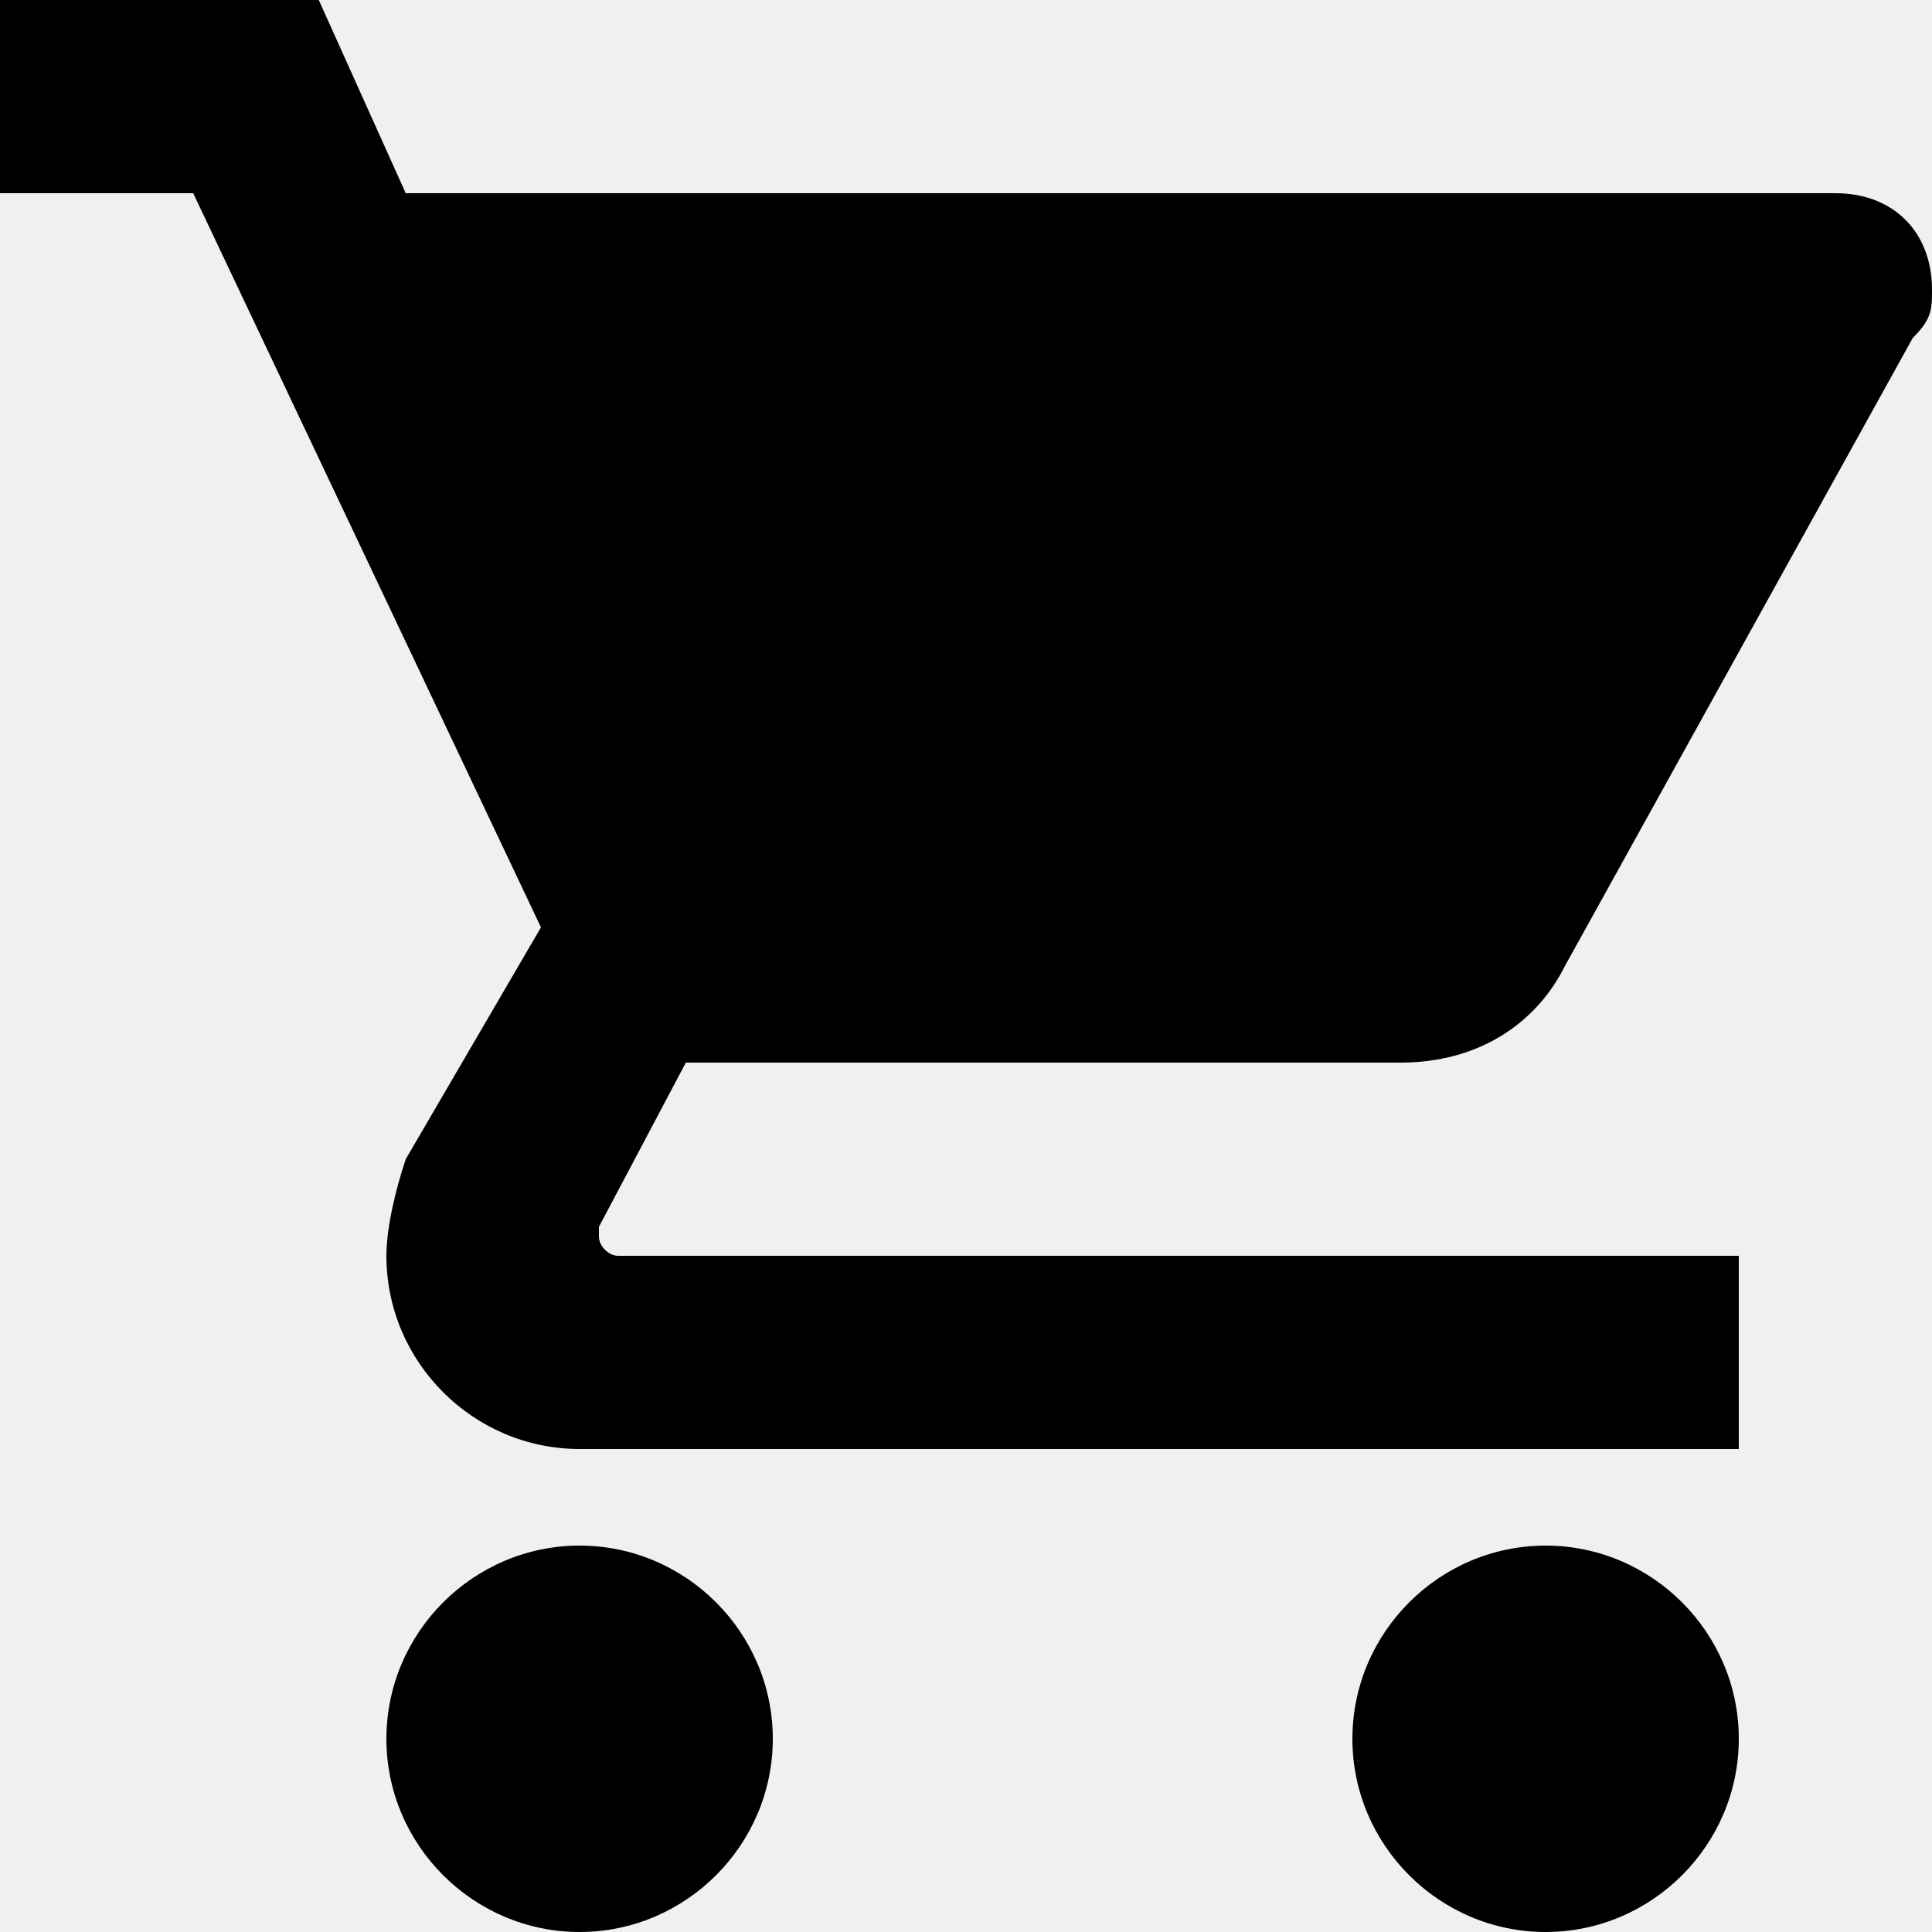
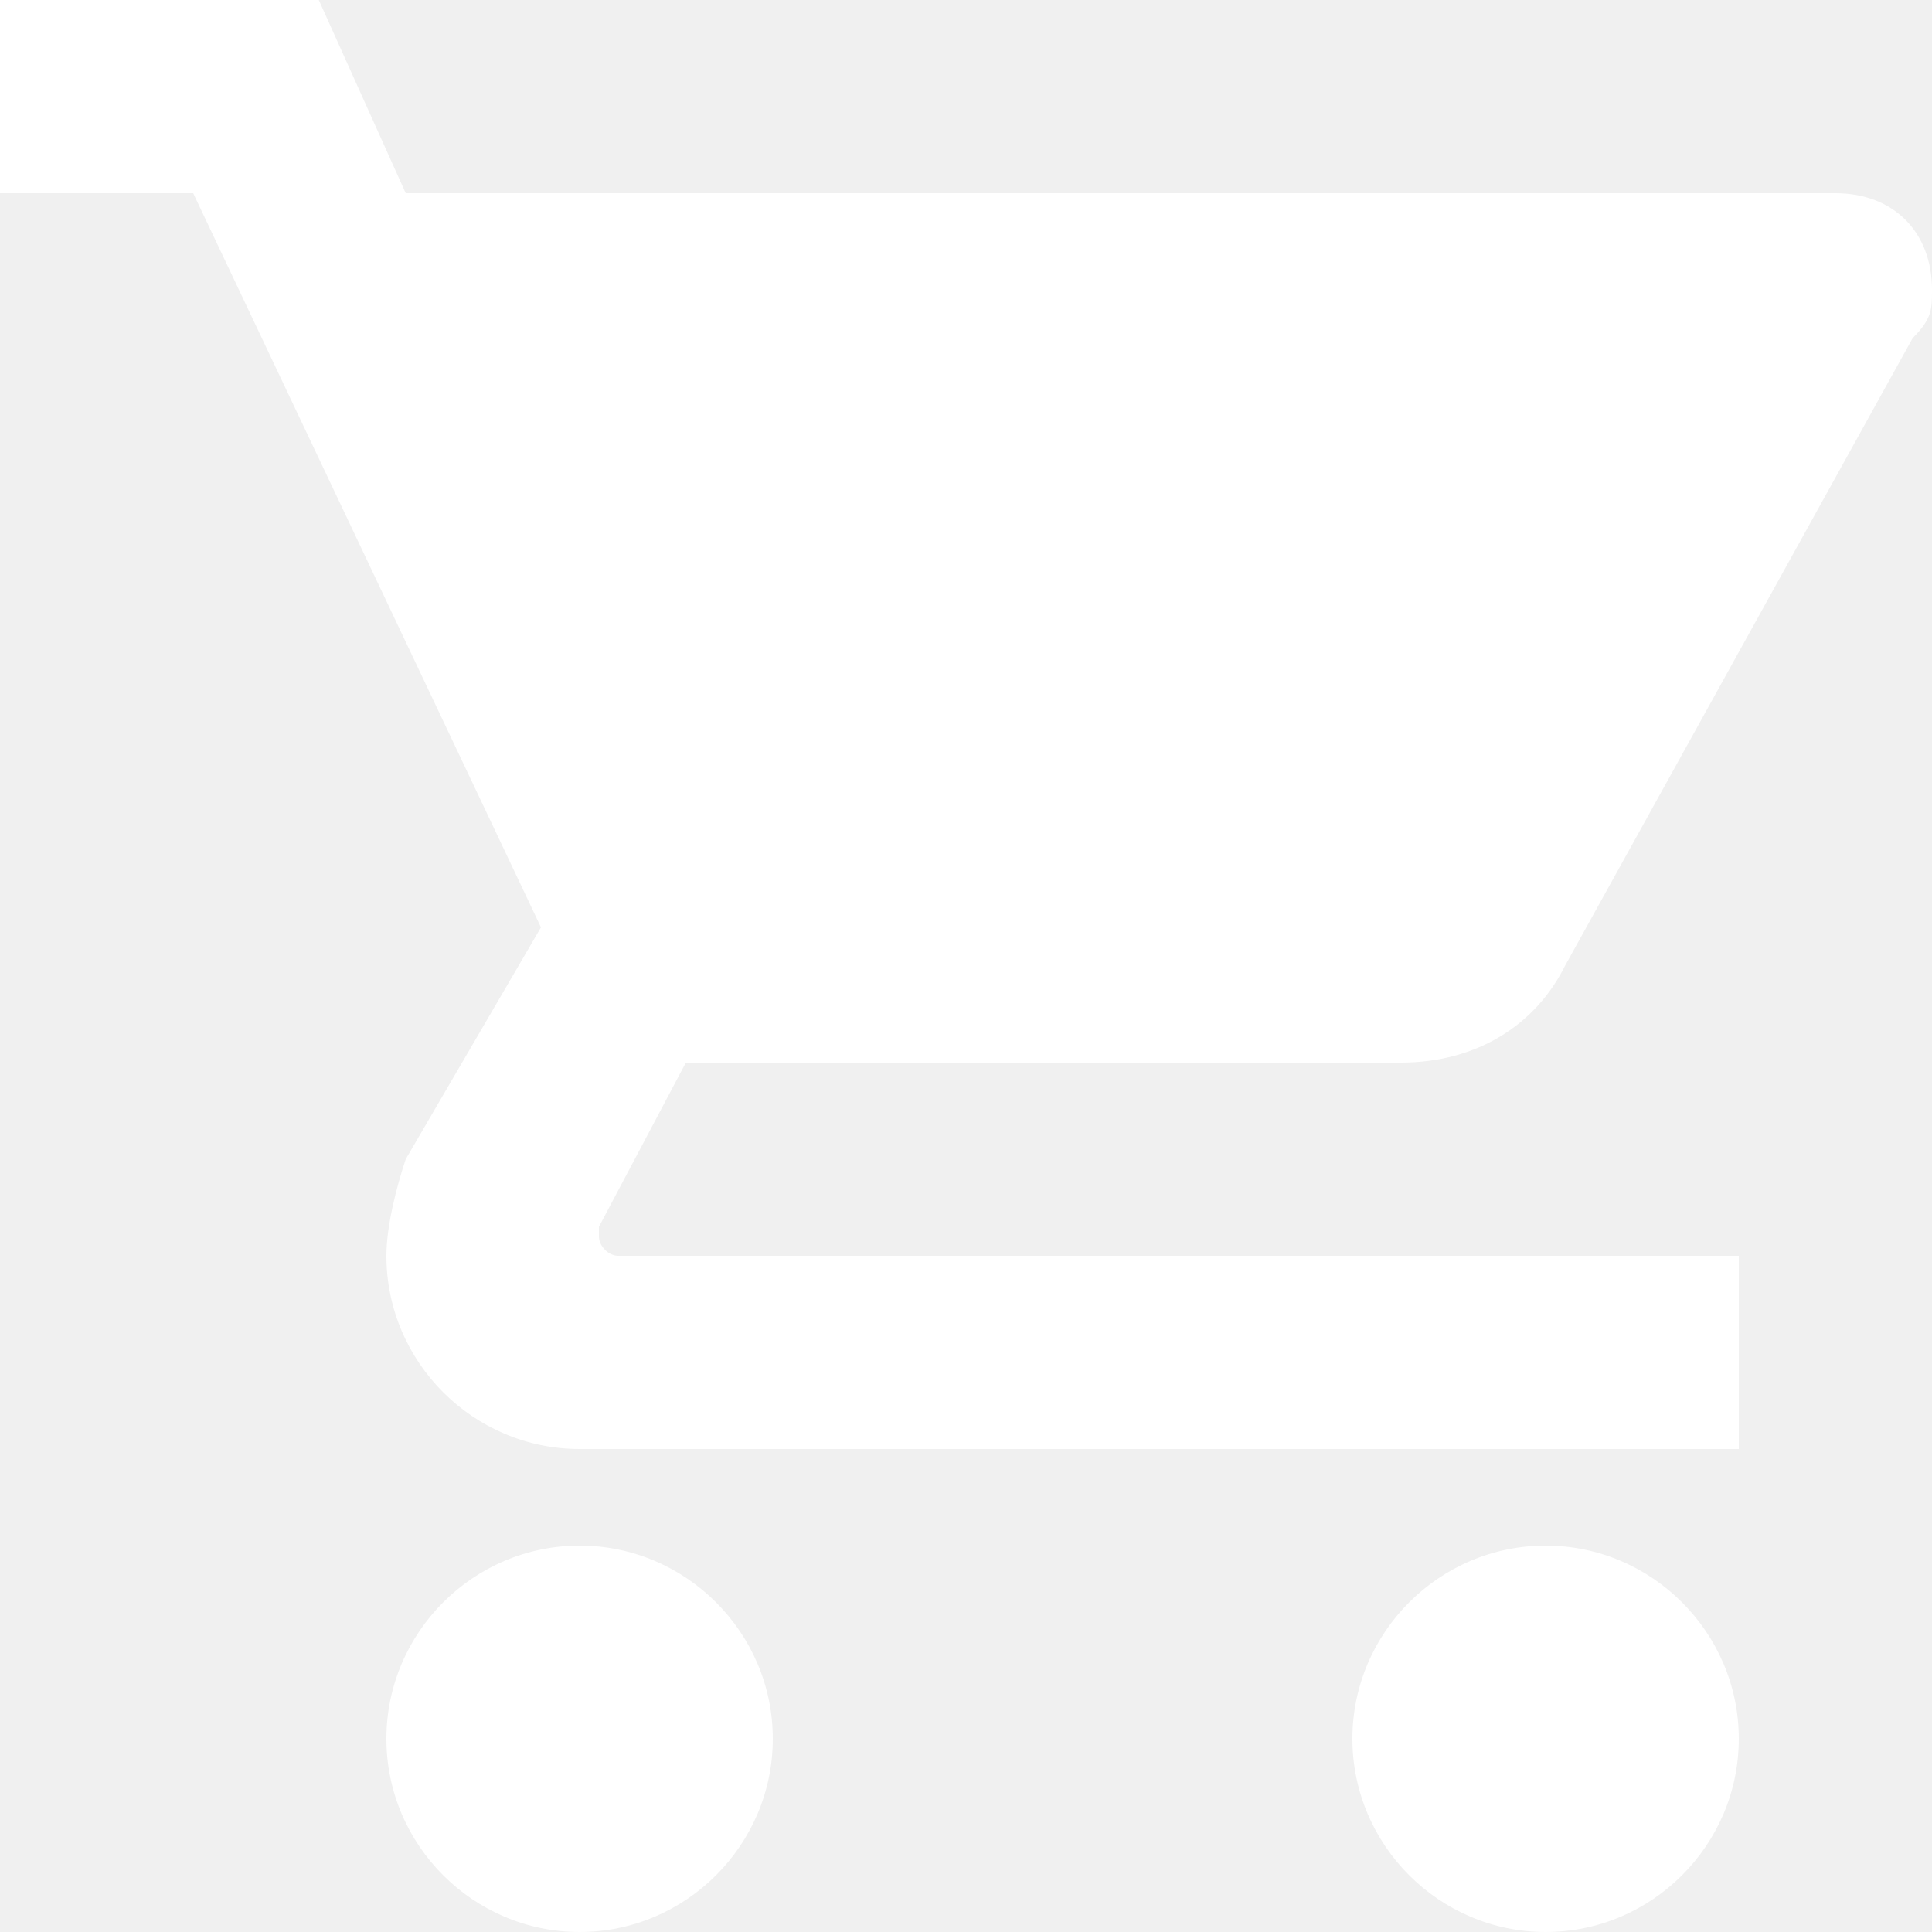
<svg xmlns="http://www.w3.org/2000/svg" height="20px" version="1.1" viewBox="0 0 20 20" width="20px">
  <defs />
  <g fill="none" fill-rule="evenodd" id="Page-1" stroke="none" stroke-width="1">
-     <g fill="#000000" id="Core" transform="translate(-212, -422)">
+     <g fill="#ffffff" id="Core" transform="translate(-212, -422)">
      <g id="shopping-cart" transform="translate(212, 422)">
-         <path d="M6,16 C4.9,16 4,16.9 4,18 C4,19.1 4.9,20 6,20 C7.1,20 8,19.1 8,18 C8,16.9 7.1,16 6,16 L6,16 Z M0,0 L0,2 L2,2 L5.6,9.6 L4.2,12 C4.1,12.3 4,12.7 4,13 C4,14.1 4.9,15 6,15 L18,15 L18,13 L6.4,13 C6.3,13 6.2,12.9 6.2,12.8 L6.2,12.7 L7.1,11 L14.5,11 C15.3,11 15.9,10.6 16.2,10 L19.8,3.5 C20,3.3 20,3.2 20,3 C20,2.4 19.6,2 19,2 L4.2,2 L3.3,0 L0,0 L0,0 Z M16,16 C14.9,16 14,16.9 14,18 C14,19.1 14.9,20 16,20 C17.1,20 18,19.1 18,18 C18,16.9 17.1,16 16,16 L16,16 Z" id="Shape" />
+         <path fill="#ffffff" d="M6,16 C4.9,16 4,16.9 4,18 C4,19.1 4.9,20 6,20 C7.1,20 8,19.1 8,18 C8,16.9 7.1,16 6,16 L6,16 Z M0,0 L0,2 L2,2 L5.6,9.6 L4.2,12 C4.1,12.3 4,12.7 4,13 C4,14.1 4.9,15 6,15 L18,15 L18,13 L6.4,13 C6.3,13 6.2,12.9 6.2,12.8 L6.2,12.7 L7.1,11 L14.5,11 C15.3,11 15.9,10.6 16.2,10 L19.8,3.5 C20,3.3 20,3.2 20,3 C20,2.4 19.6,2 19,2 L4.2,2 L3.3,0 L0,0 L0,0 Z M16,16 C14.9,16 14,16.9 14,18 C14,19.1 14.9,20 16,20 C17.1,20 18,19.1 18,18 C18,16.9 17.1,16 16,16 L16,16 Z" id="Shape" />
      </g>
    </g>
  </g>
</svg>
